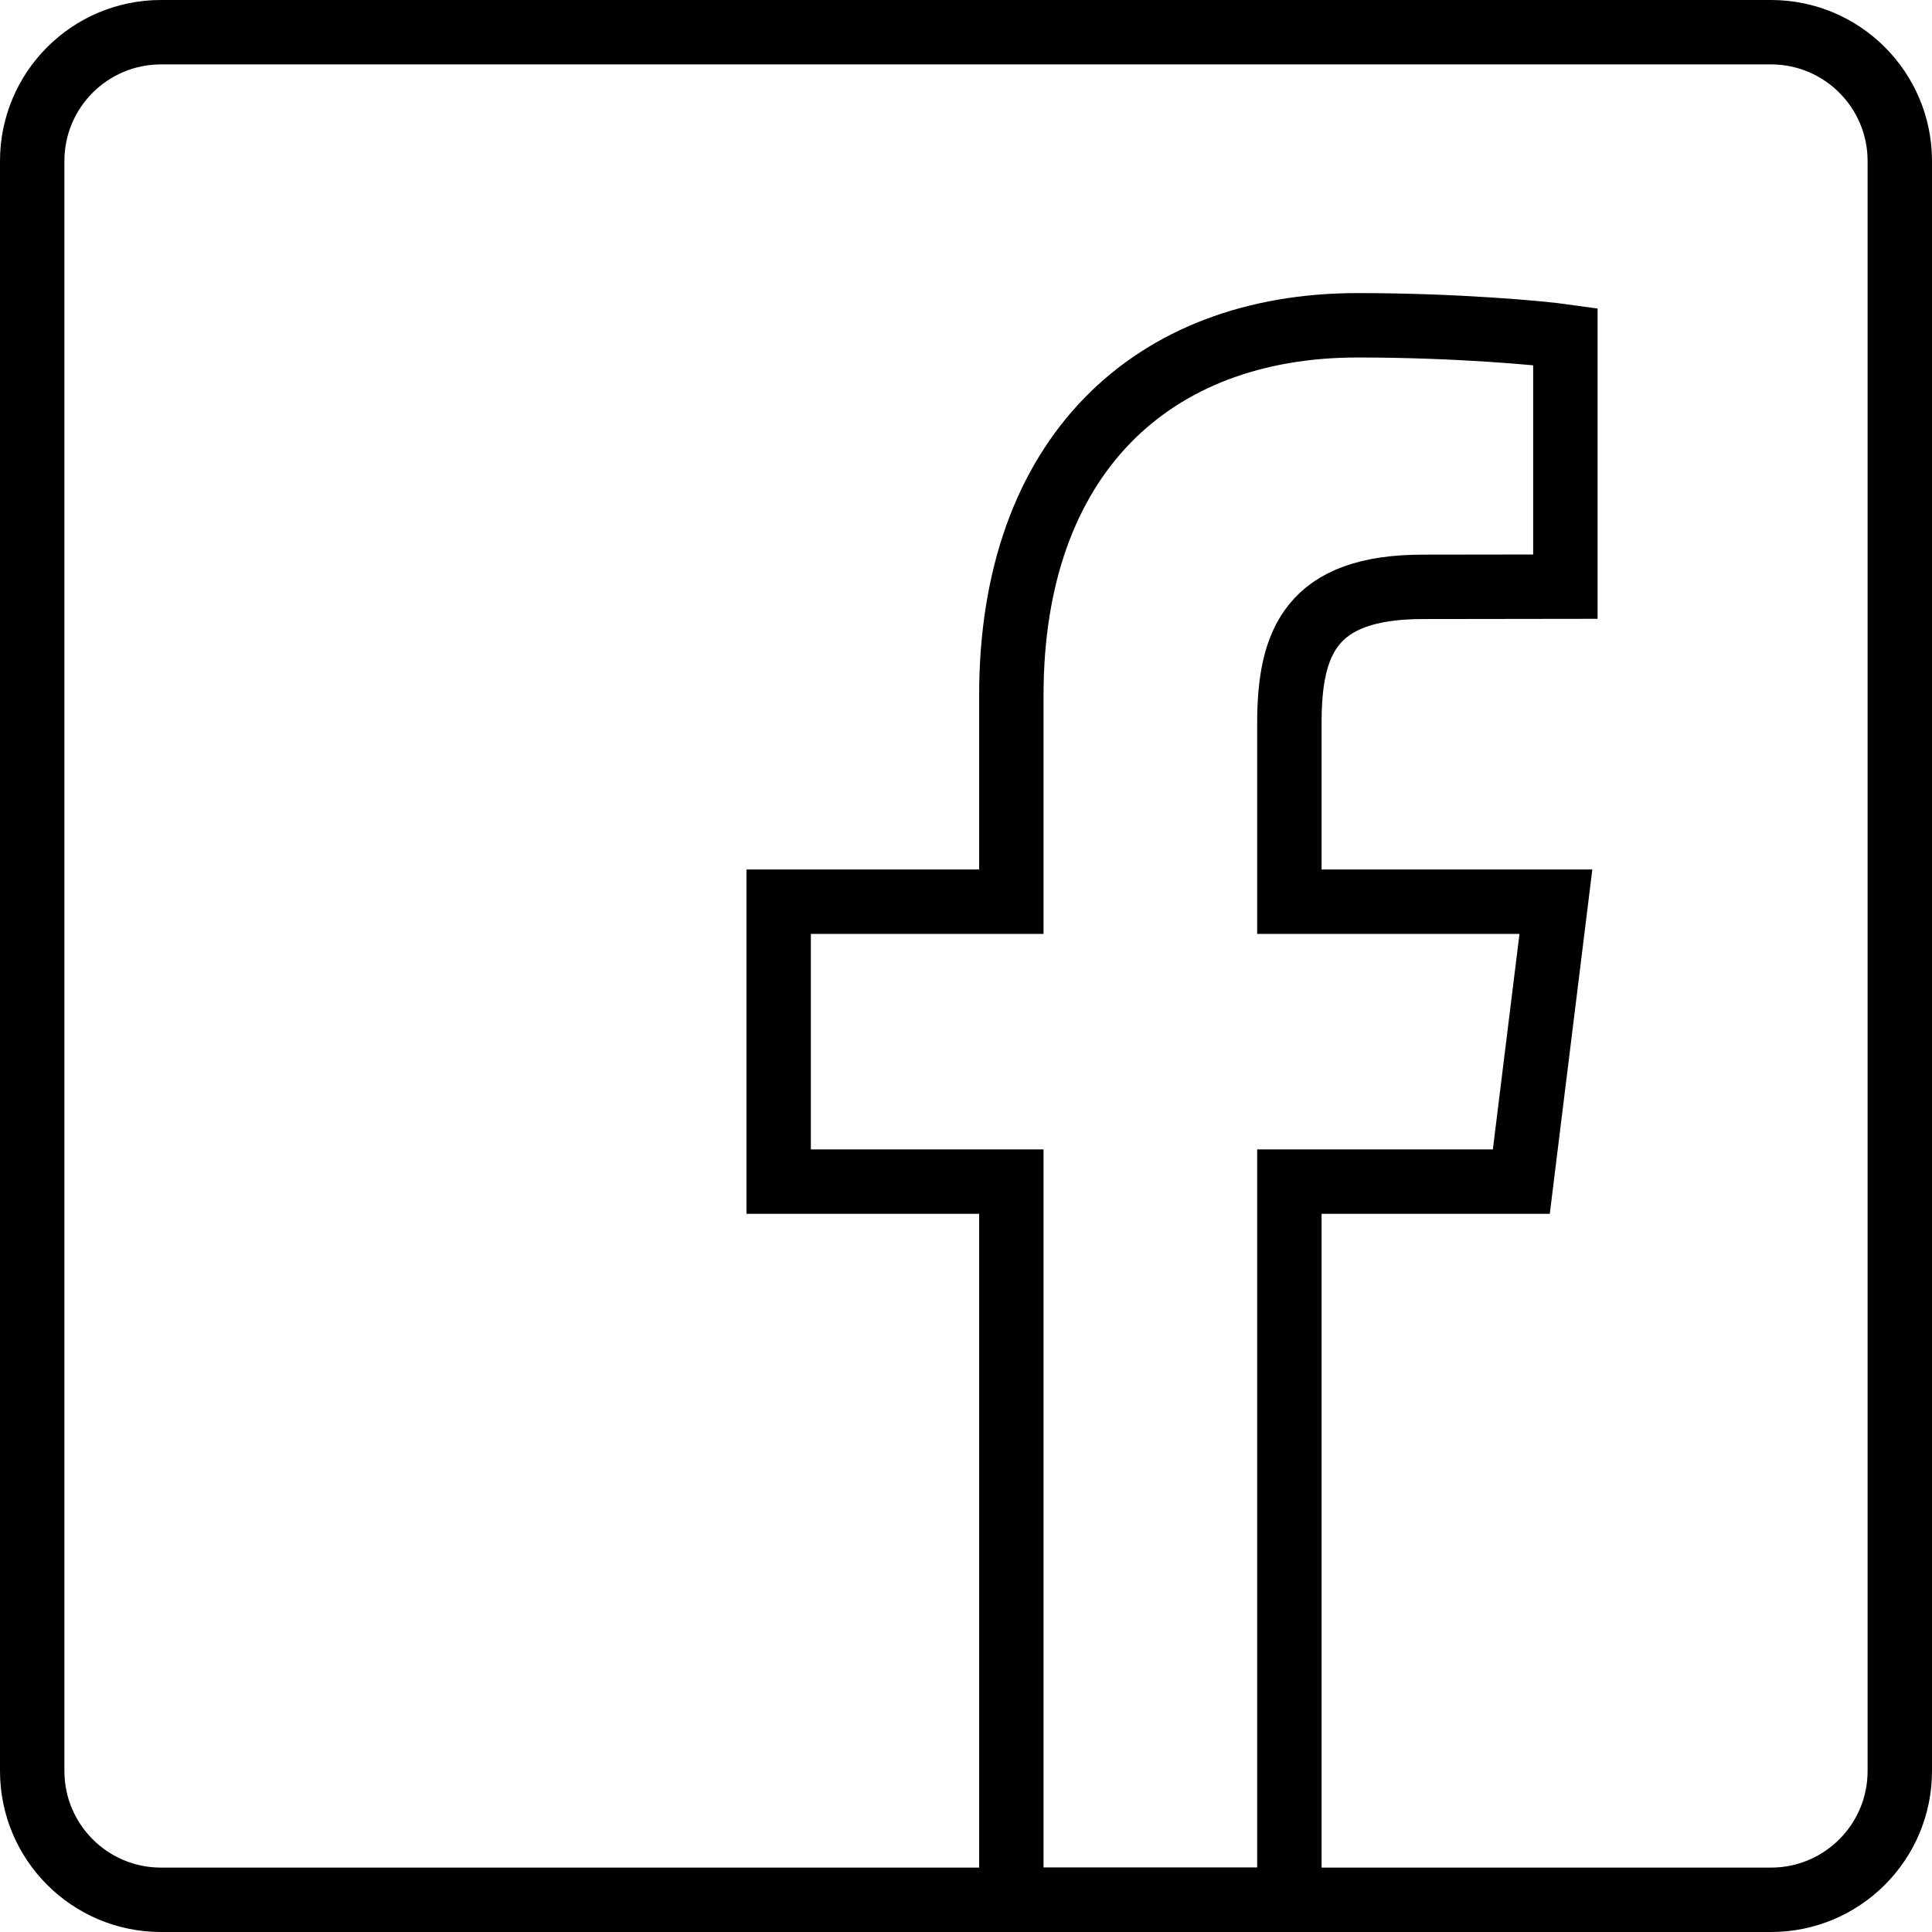
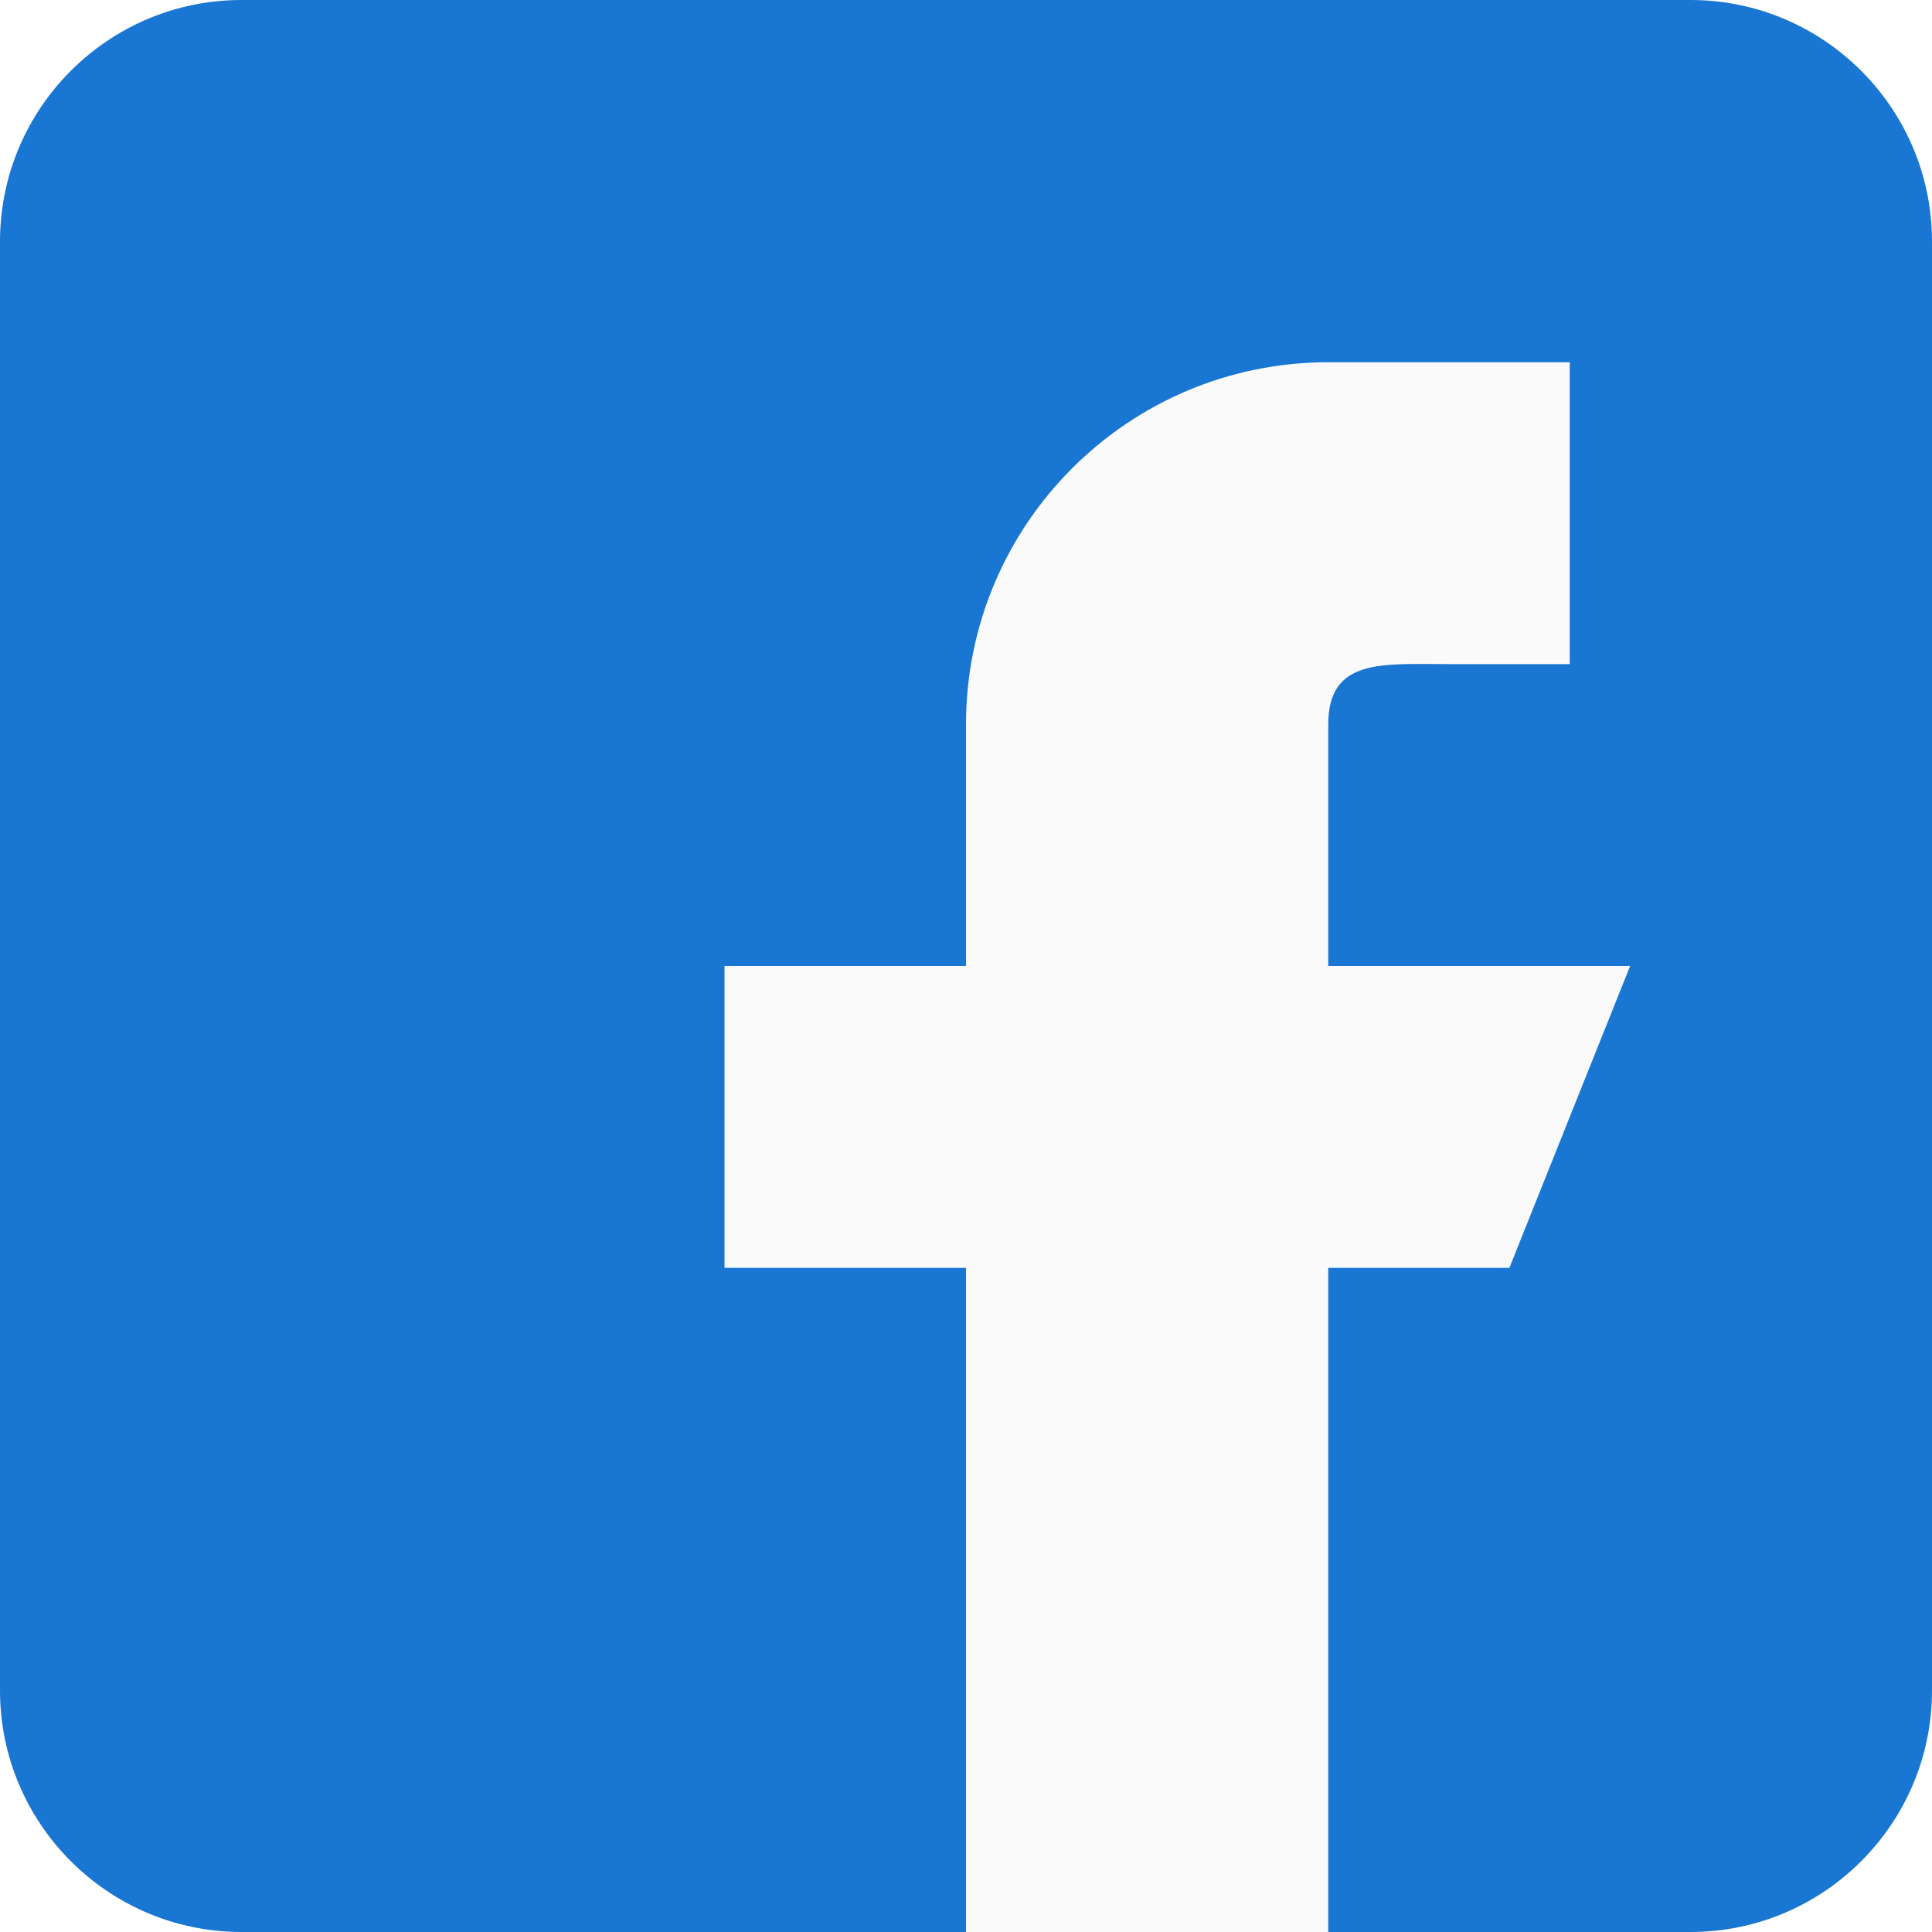
- <svg xmlns="http://www.w3.org/2000/svg" height="60px" version="1.1" viewBox="0 0 60 60" width="60px">
-   <defs />
-   <g fill="none" fill-rule="evenodd" id="Page-1" stroke="none" stroke-width="1">
-     <g id="Facebook" stroke="#000000" stroke-width="2" transform="translate(1, 1)">
-       <path d="M39.043,58 L39.043,35.696 L46.246,35.696 L47.32,27.003 L39.043,27.003 L39.043,21.454 C39.043,18.94 39.713,17.225 43.187,17.225 L47.614,17.219 L47.614,9.45 C46.847,9.342 44.22,9.102 41.161,9.102 C34.778,9.102 30.408,13.157 30.408,20.596 L30.408,27.003 L23.182,27.003 L23.182,35.696 L30.408,35.696 L30.408,58 L39.043,58 L39.043,58 Z" id="Stroke-1" />
-       <path d="M54,58 L4,58 C1.791,58 0,56.209 0,54 L0,4 C0,1.791 1.791,0 4,0 L54,0 C56.209,0 58,1.791 58,4 L58,54 C58,56.209 56.209,58 54,58 L54,58 Z" id="Stroke-99" stroke-linejoin="round" />
-     </g>
-   </g>
+ <svg xmlns="http://www.w3.org/2000/svg" version="1.1" id="Capa_1" x="0px" y="0px" viewBox="0 0 512 512" style="enable-background:new 0 0 512 512;" xml:space="preserve">
+   <path style="fill:#1976D2;" d="M448,0H64C28.704,0,0,28.704,0,64v384c0,35.296,28.704,64,64,64h384c35.296,0,64-28.704,64-64V64  C512,28.704,483.296,0,448,0z" />
+   <path style="fill:#FAFAFA;" d="M432,256h-80v-64c0-17.664,14.336-16,32-16h32V96h-64l0,0c-53.024,0-96,42.976-96,96v64h-64v80h64  v176h96V336h48L432,256z" />
+   <g>
+ </g>
+   <g>
+ </g>
+   <g>
+ </g>
+   <g>
+ </g>
+   <g>
+ </g>
+   <g>
+ </g>
+   <g>
+ </g>
+   <g>
+ </g>
+   <g>
+ </g>
+   <g>
+ </g>
+   <g>
+ </g>
+   <g>
+ </g>
+   <g>
+ </g>
+   <g>
+ </g>
+   <g>
+ </g>
</svg>
